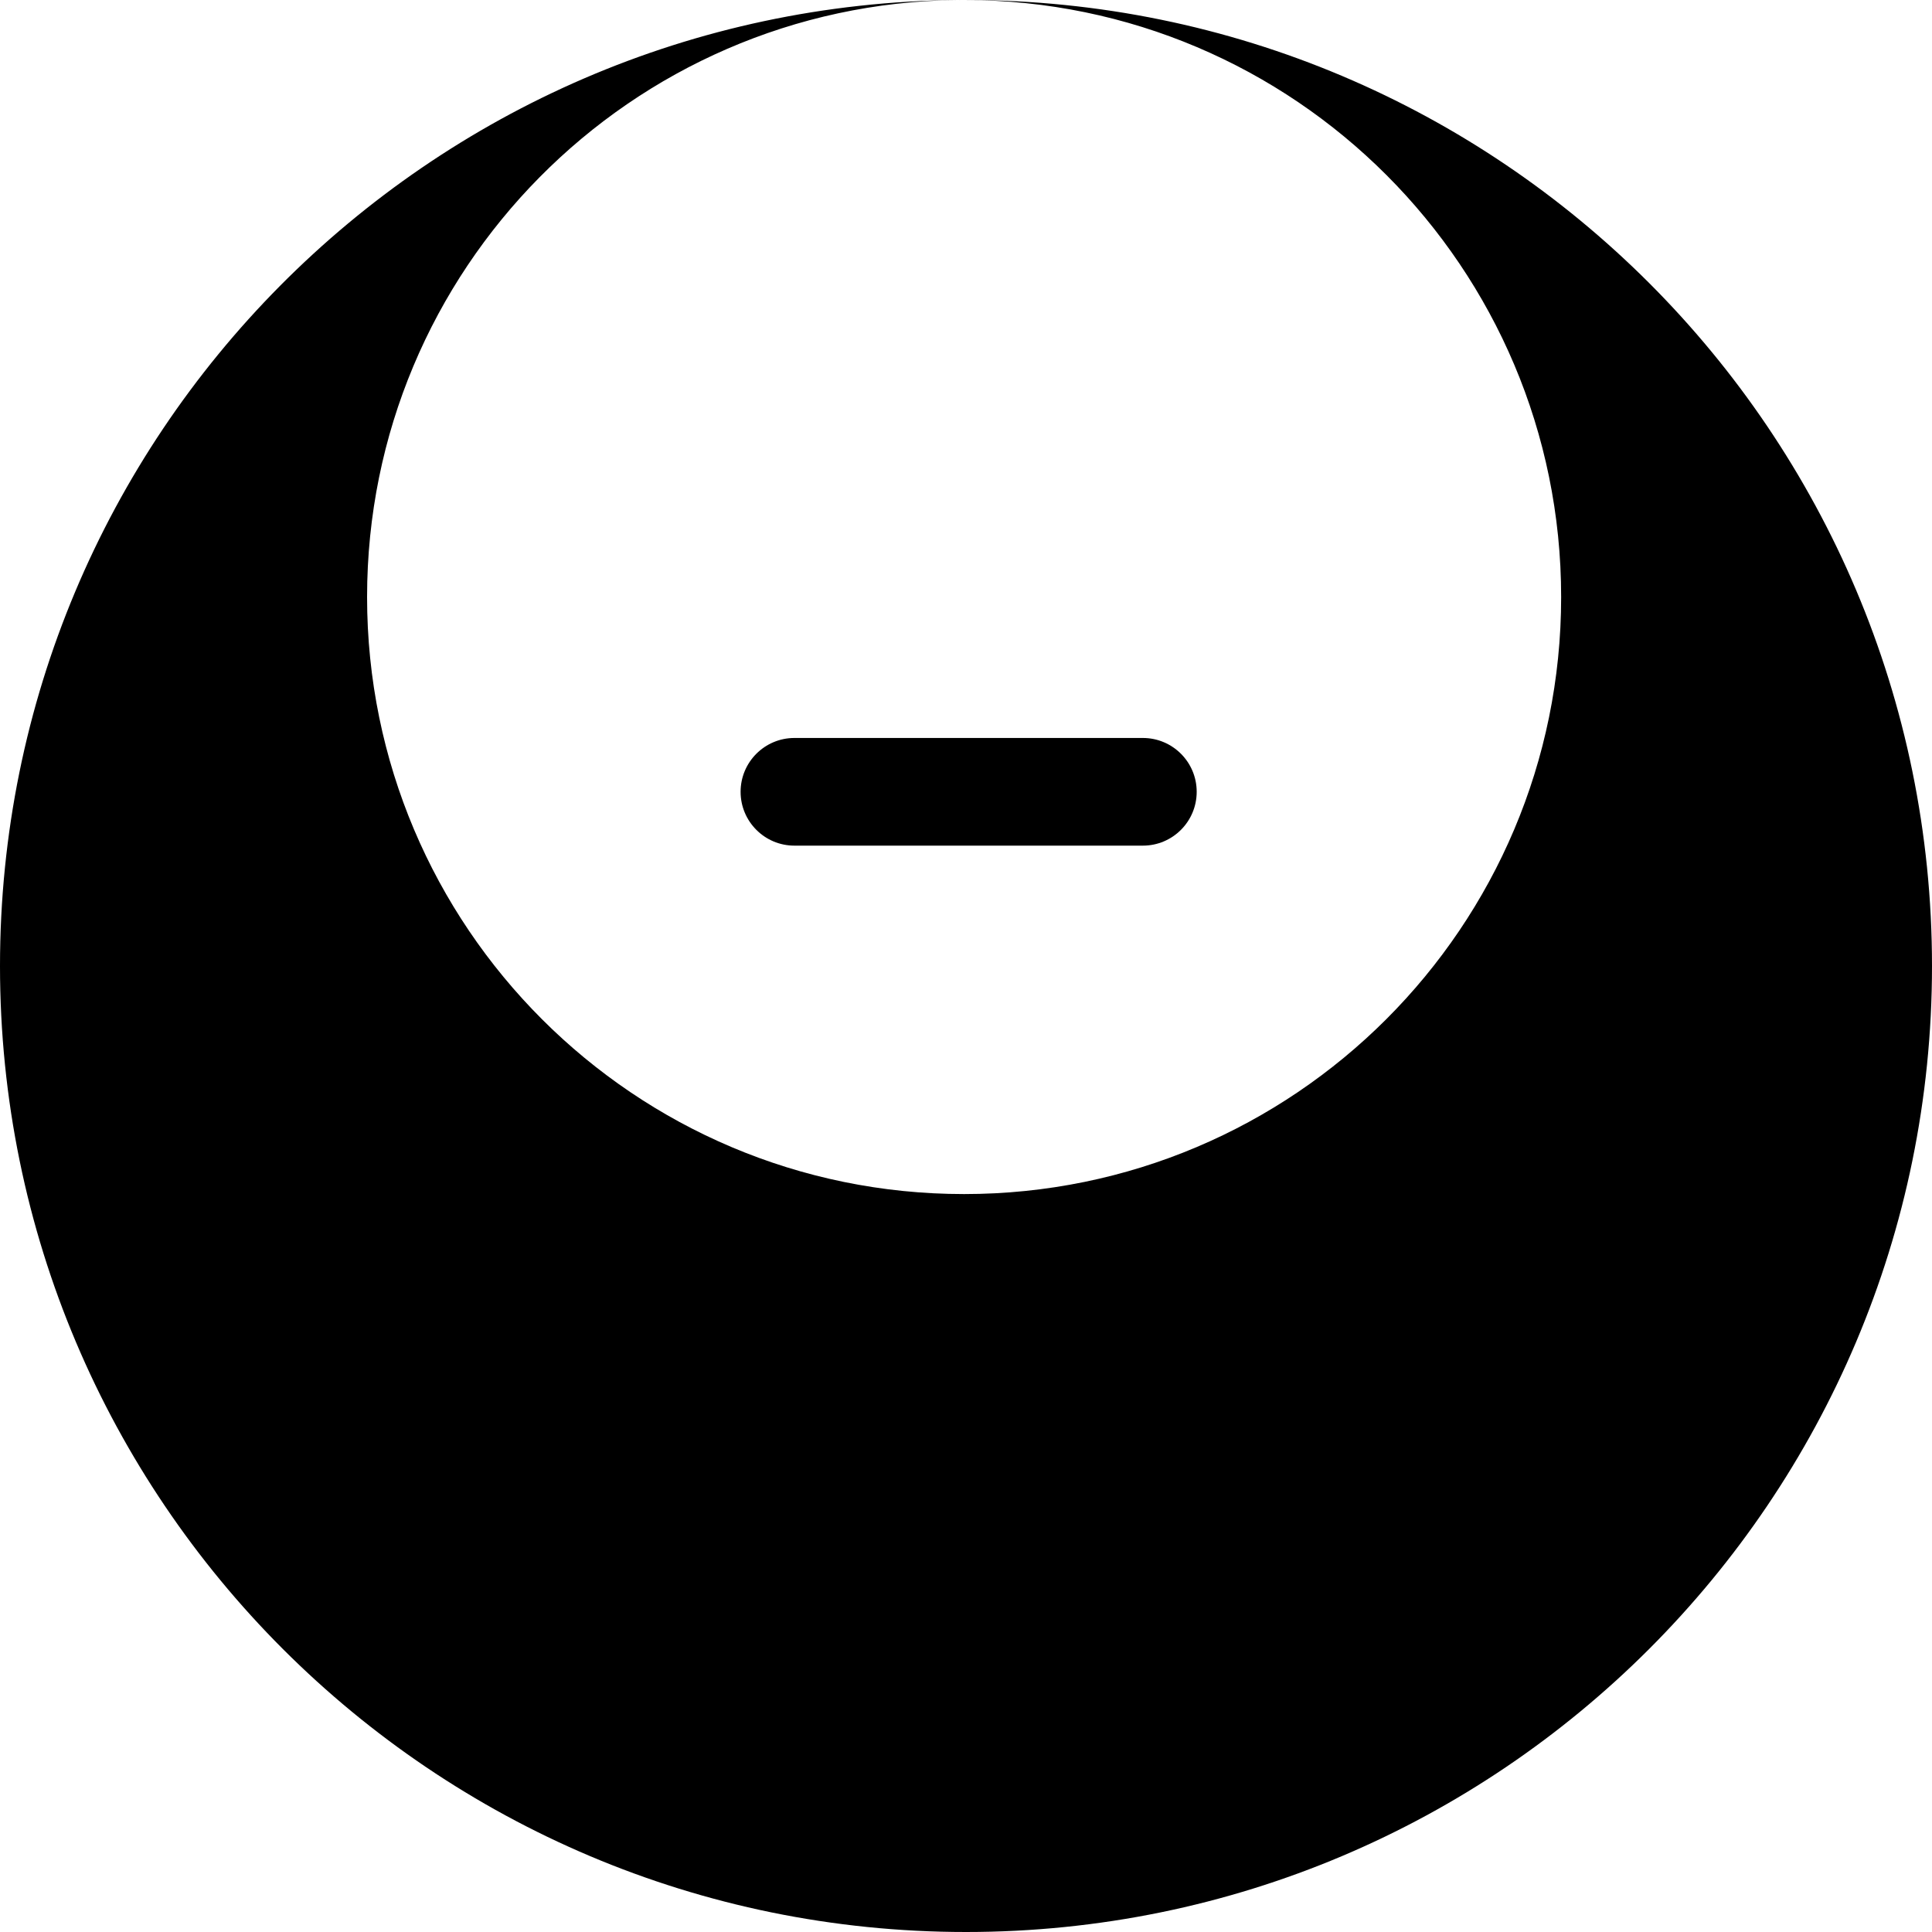
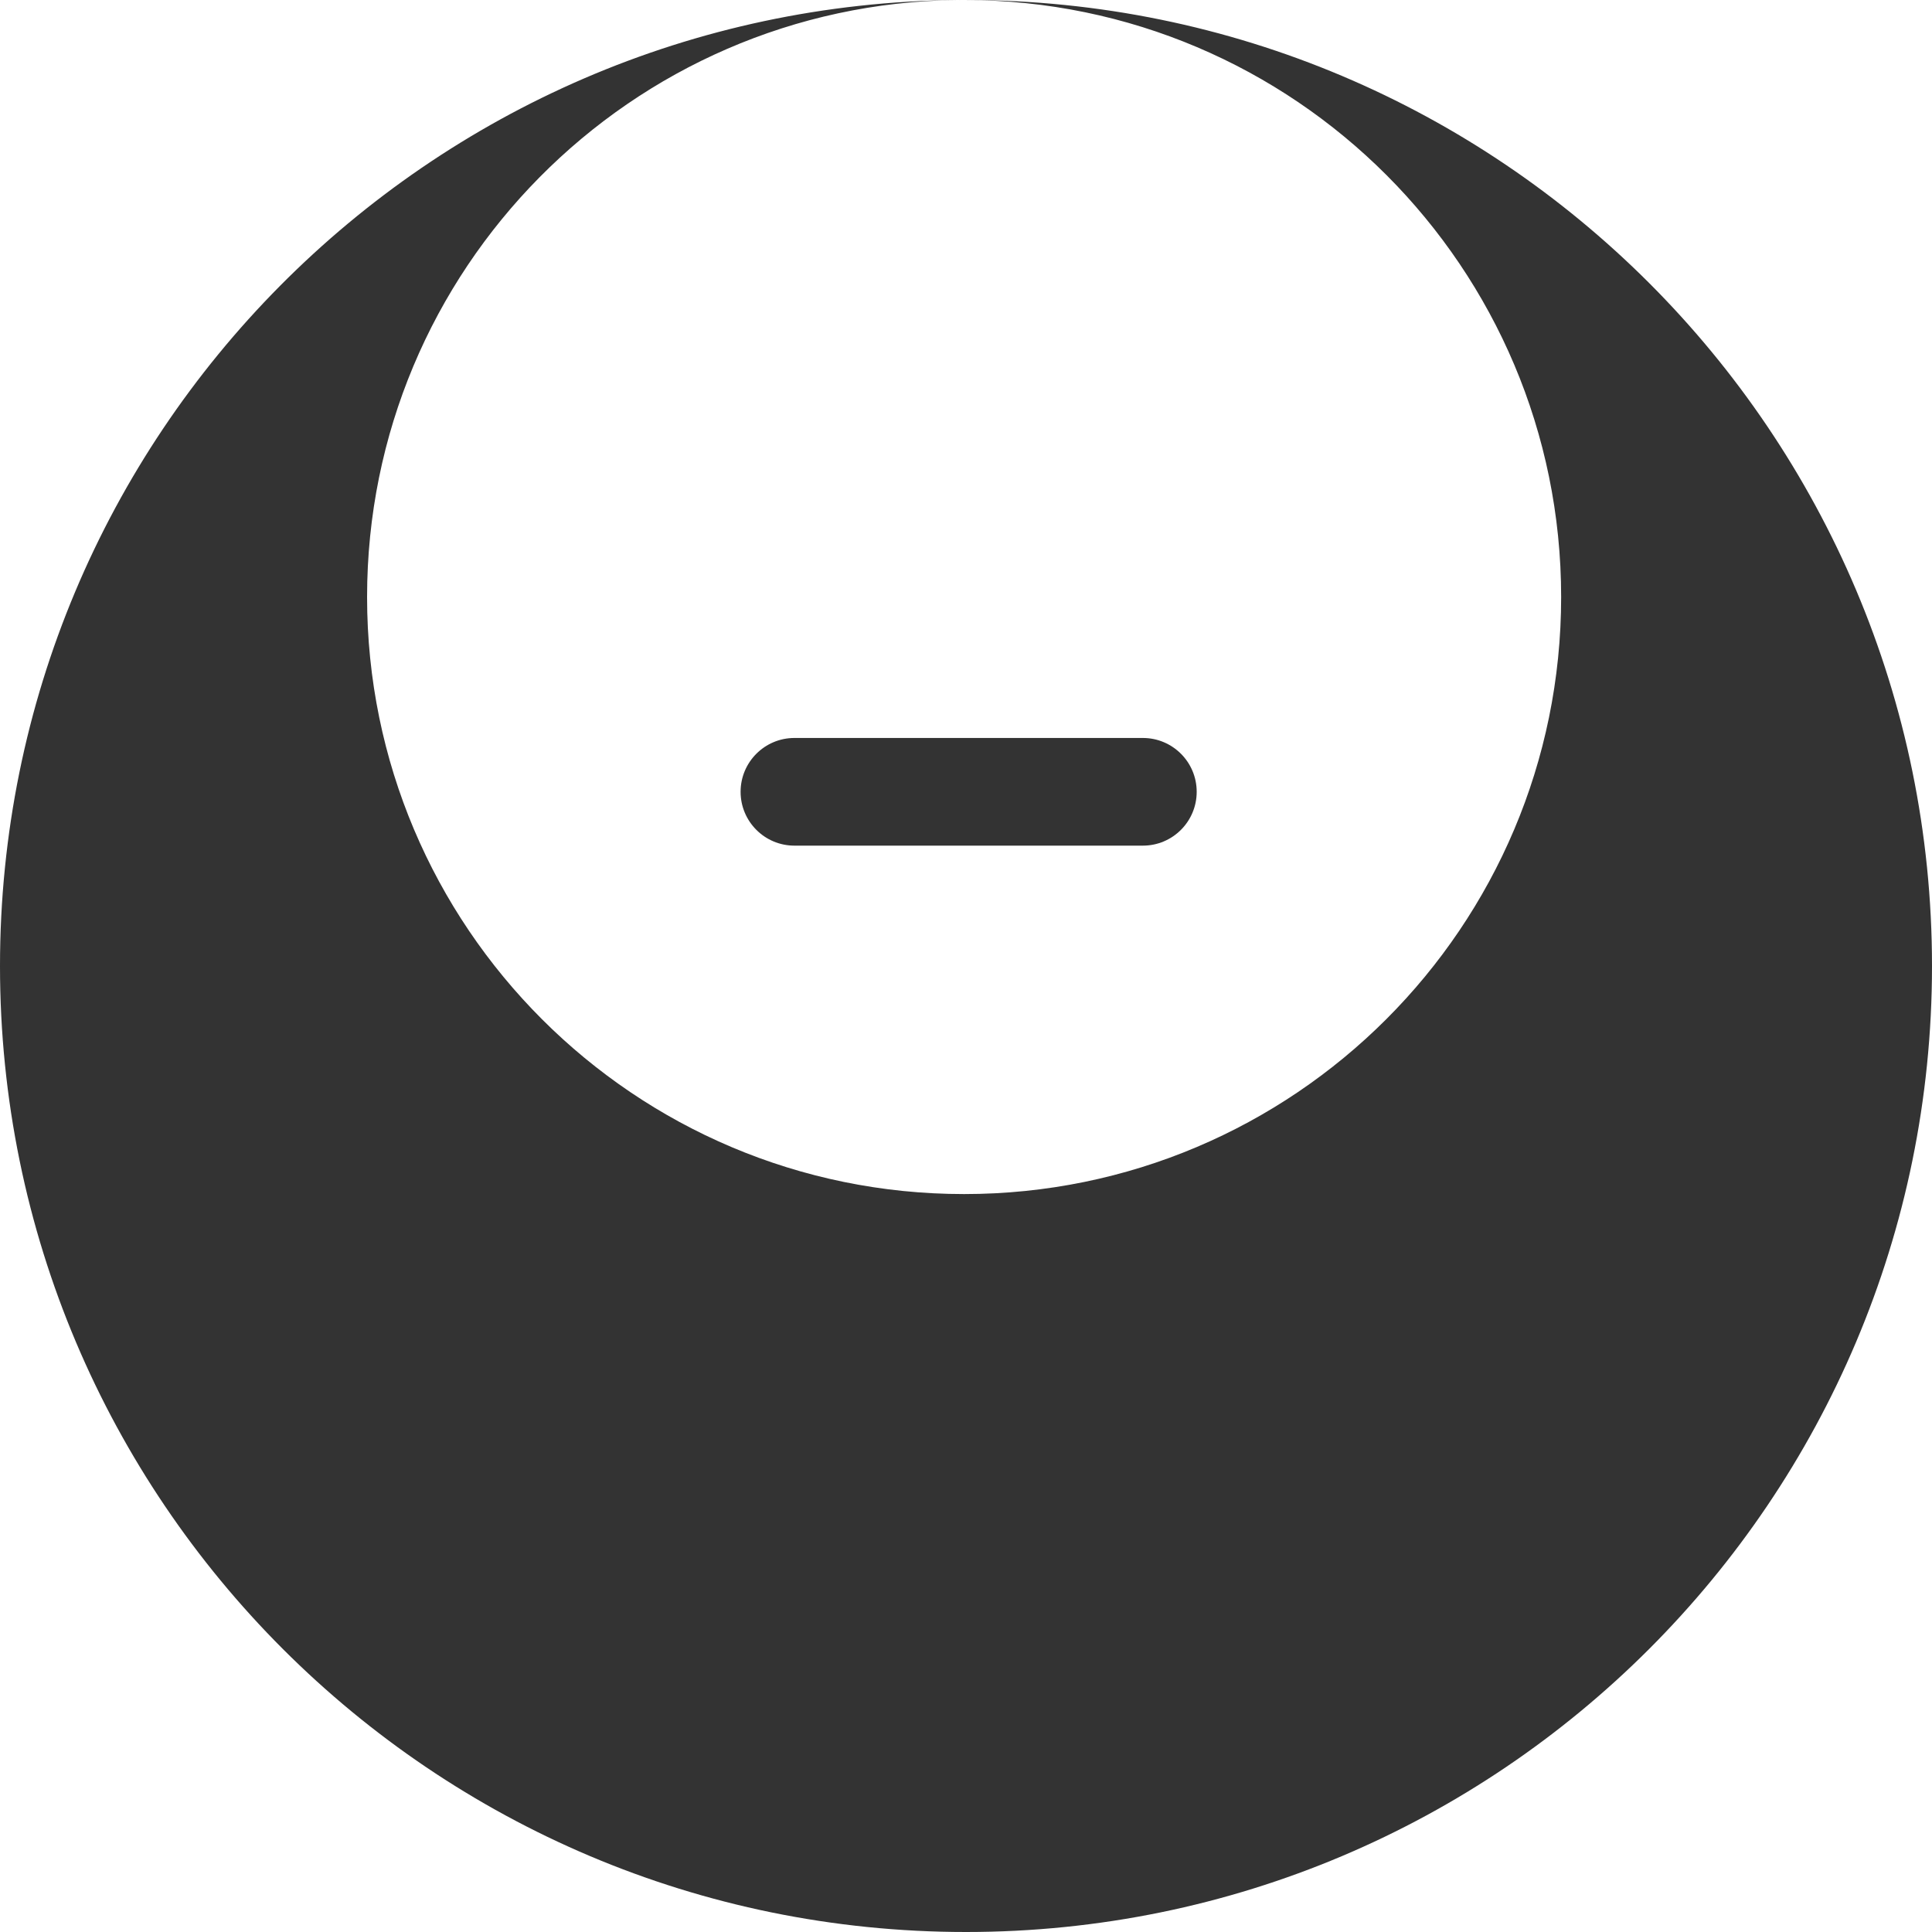
<svg xmlns="http://www.w3.org/2000/svg" width="300" height="300" viewBox="0 0 300 300" fill="none">
-   <path fill-rule="evenodd" clip-rule="evenodd" d="M150 300C232.843 300 300 232.843 300 150C300 67.157 232.843 0 150 0C149.945 0 149.891 2.92558e-05 149.836 8.77526e-05C149.793 2.92578e-05 149.75 0 149.707 0C149.348 0 148.989 0.002 148.631 0.006C66.418 0.741 0 67.614 0 150C0 232.843 67.157 300 150 300ZM148.631 0.006C97.926 0.583 57 41.866 57 92.707C57 143.908 98.506 185.414 149.707 185.414C200.908 185.414 242.414 143.908 242.414 92.707C242.414 41.549 200.977 0.07 149.836 8.77526e-05C149.434 0.001 149.032 0.003 148.631 0.006Z" fill="black" />
-   <rect x="115" y="114.592" width="70.822" height="16.718" rx="8.359" fill="black" />
+   <path fill-rule="evenodd" clip-rule="evenodd" d="M150 300C232.843 300 300 232.843 300 150C300 67.157 232.843 0 150 0C149.945 0 149.891 2.92558e-05 149.836 8.77526e-05C149.793 2.92578e-05 149.75 0 149.707 0C149.348 0 148.989 0.002 148.631 0.006C66.418 0.741 0 67.614 0 150C0 232.843 67.157 300 150 300ZM148.631 0.006C97.926 0.583 57 41.866 57 92.707C57 143.908 98.506 185.414 149.707 185.414C200.908 185.414 242.414 143.908 242.414 92.707C242.414 41.549 200.977 0.07 149.836 8.77526e-05C149.434 0.001 149.032 0.003 148.631 0.006Z" fill="#333" />
+   <rect x="115" y="114.592" width="70.822" height="16.718" rx="8.359" fill="#333" />
</svg>
